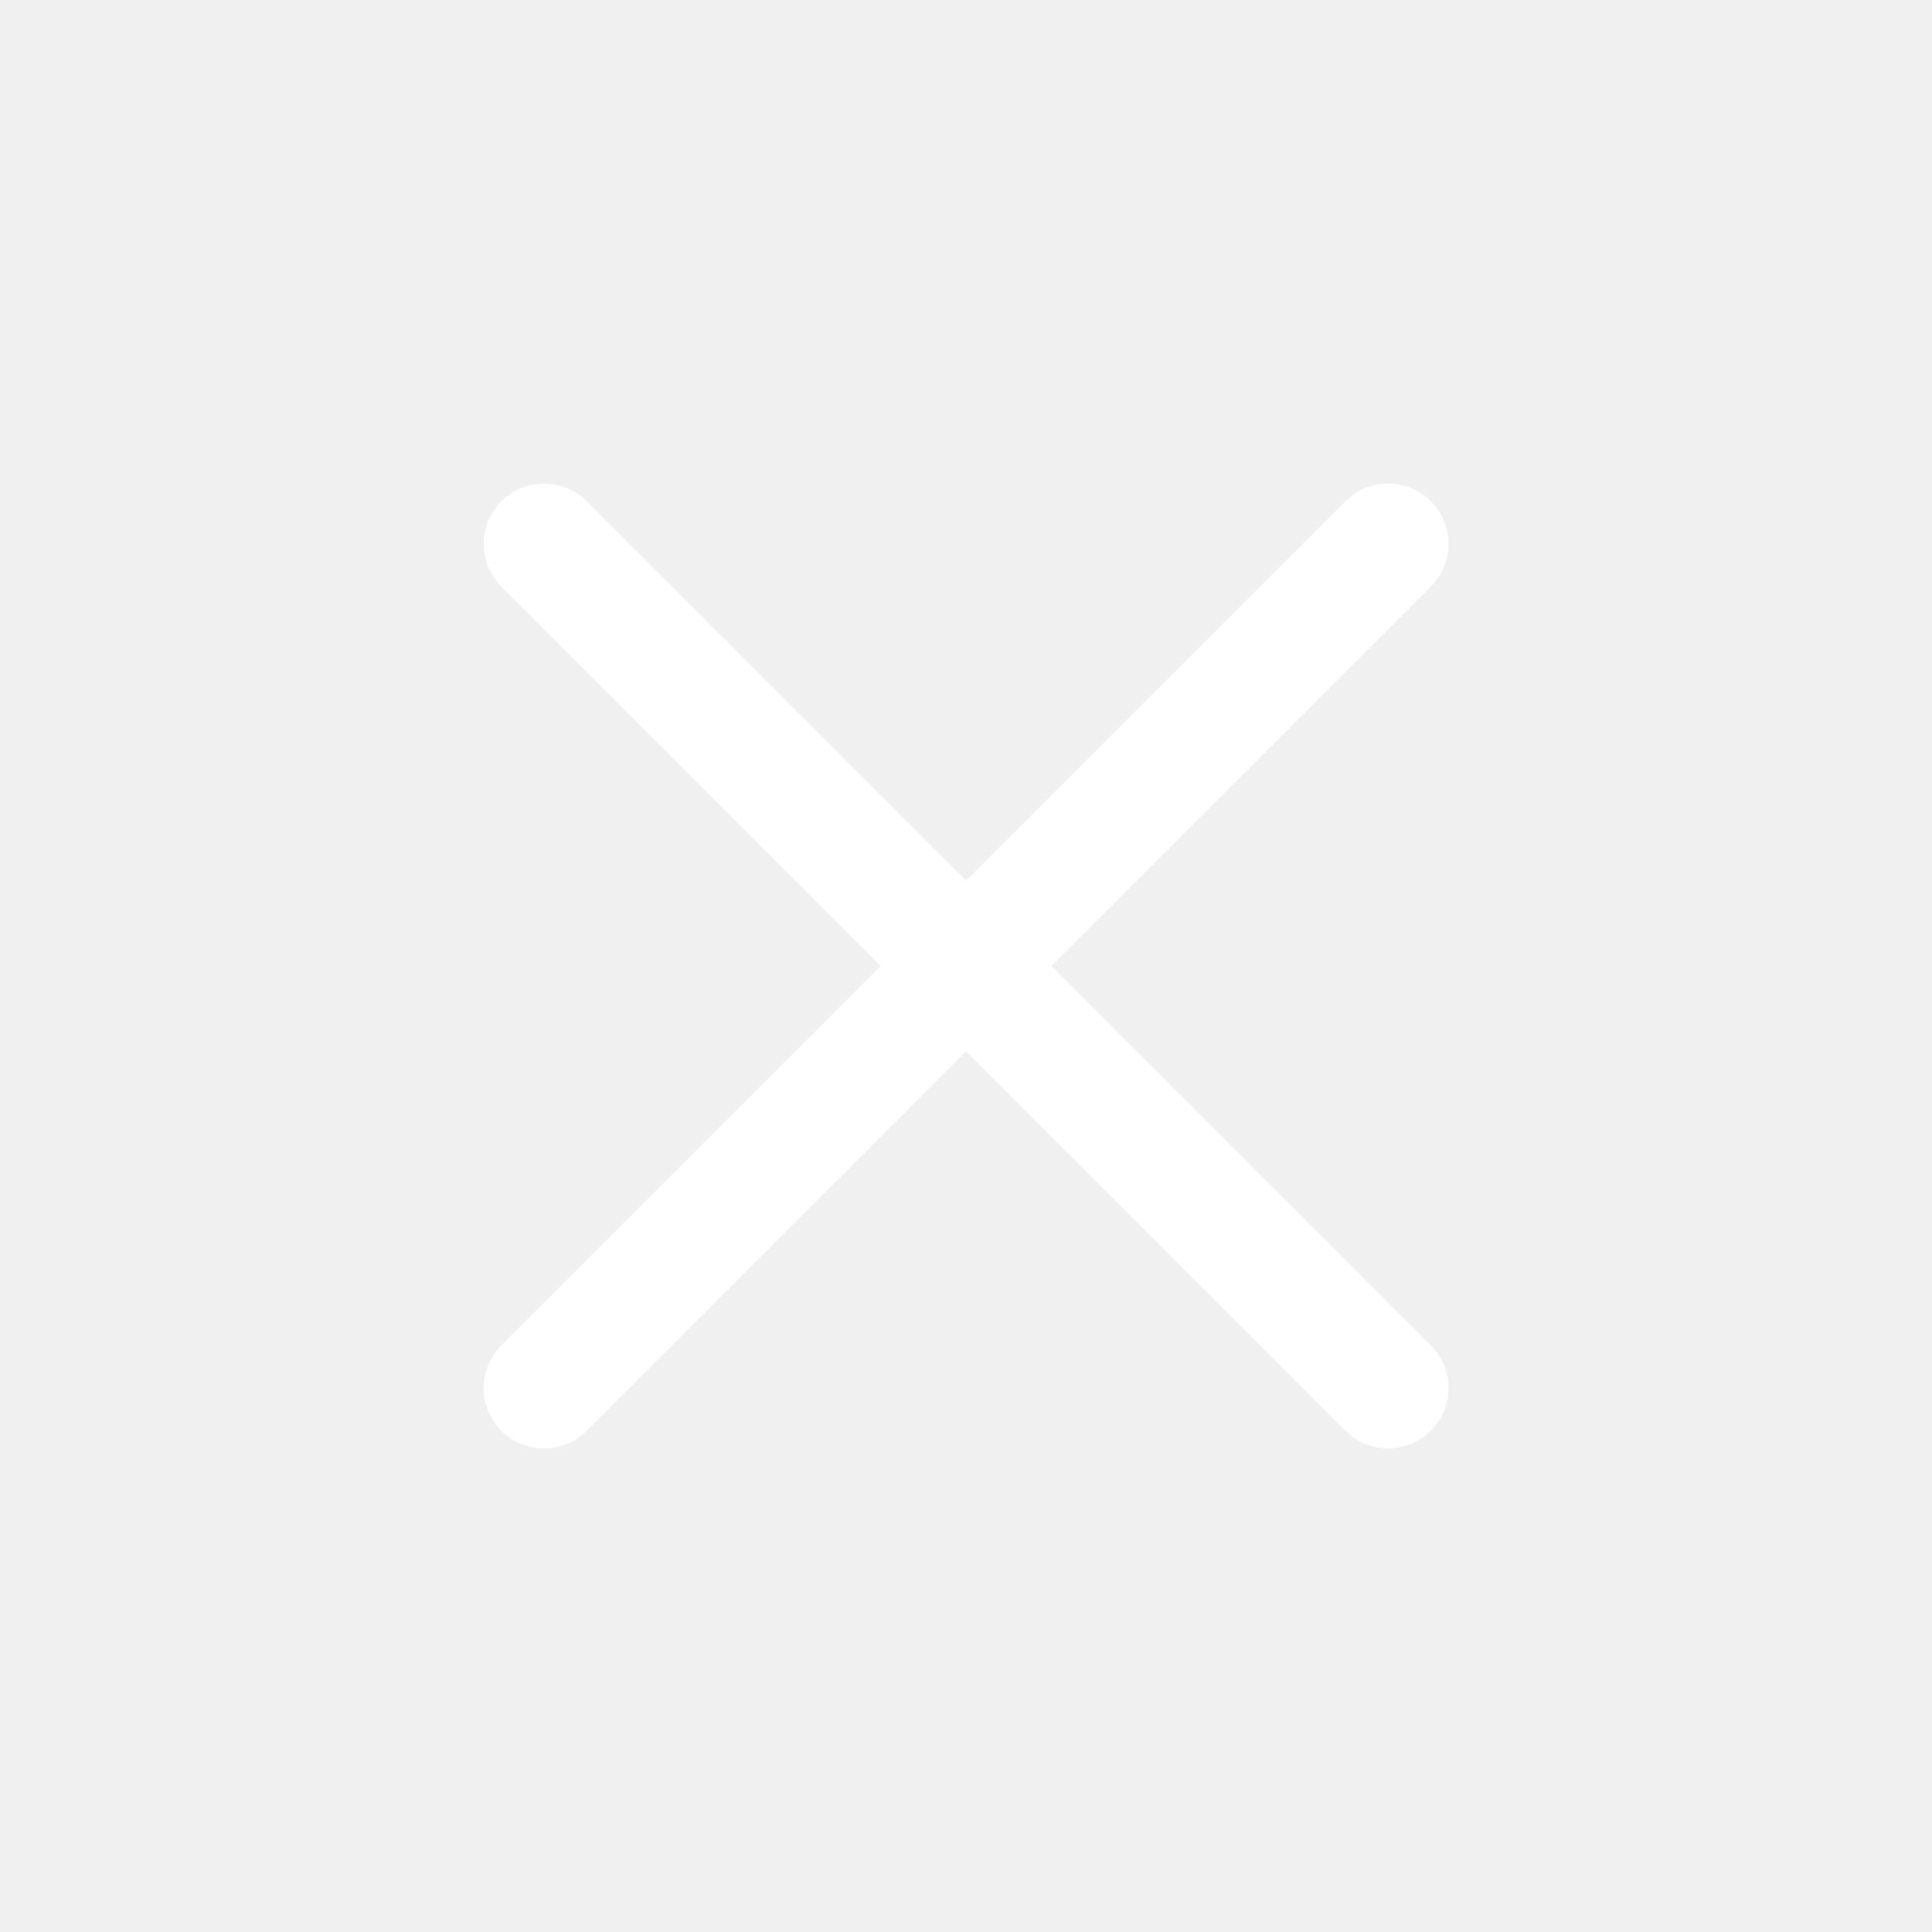
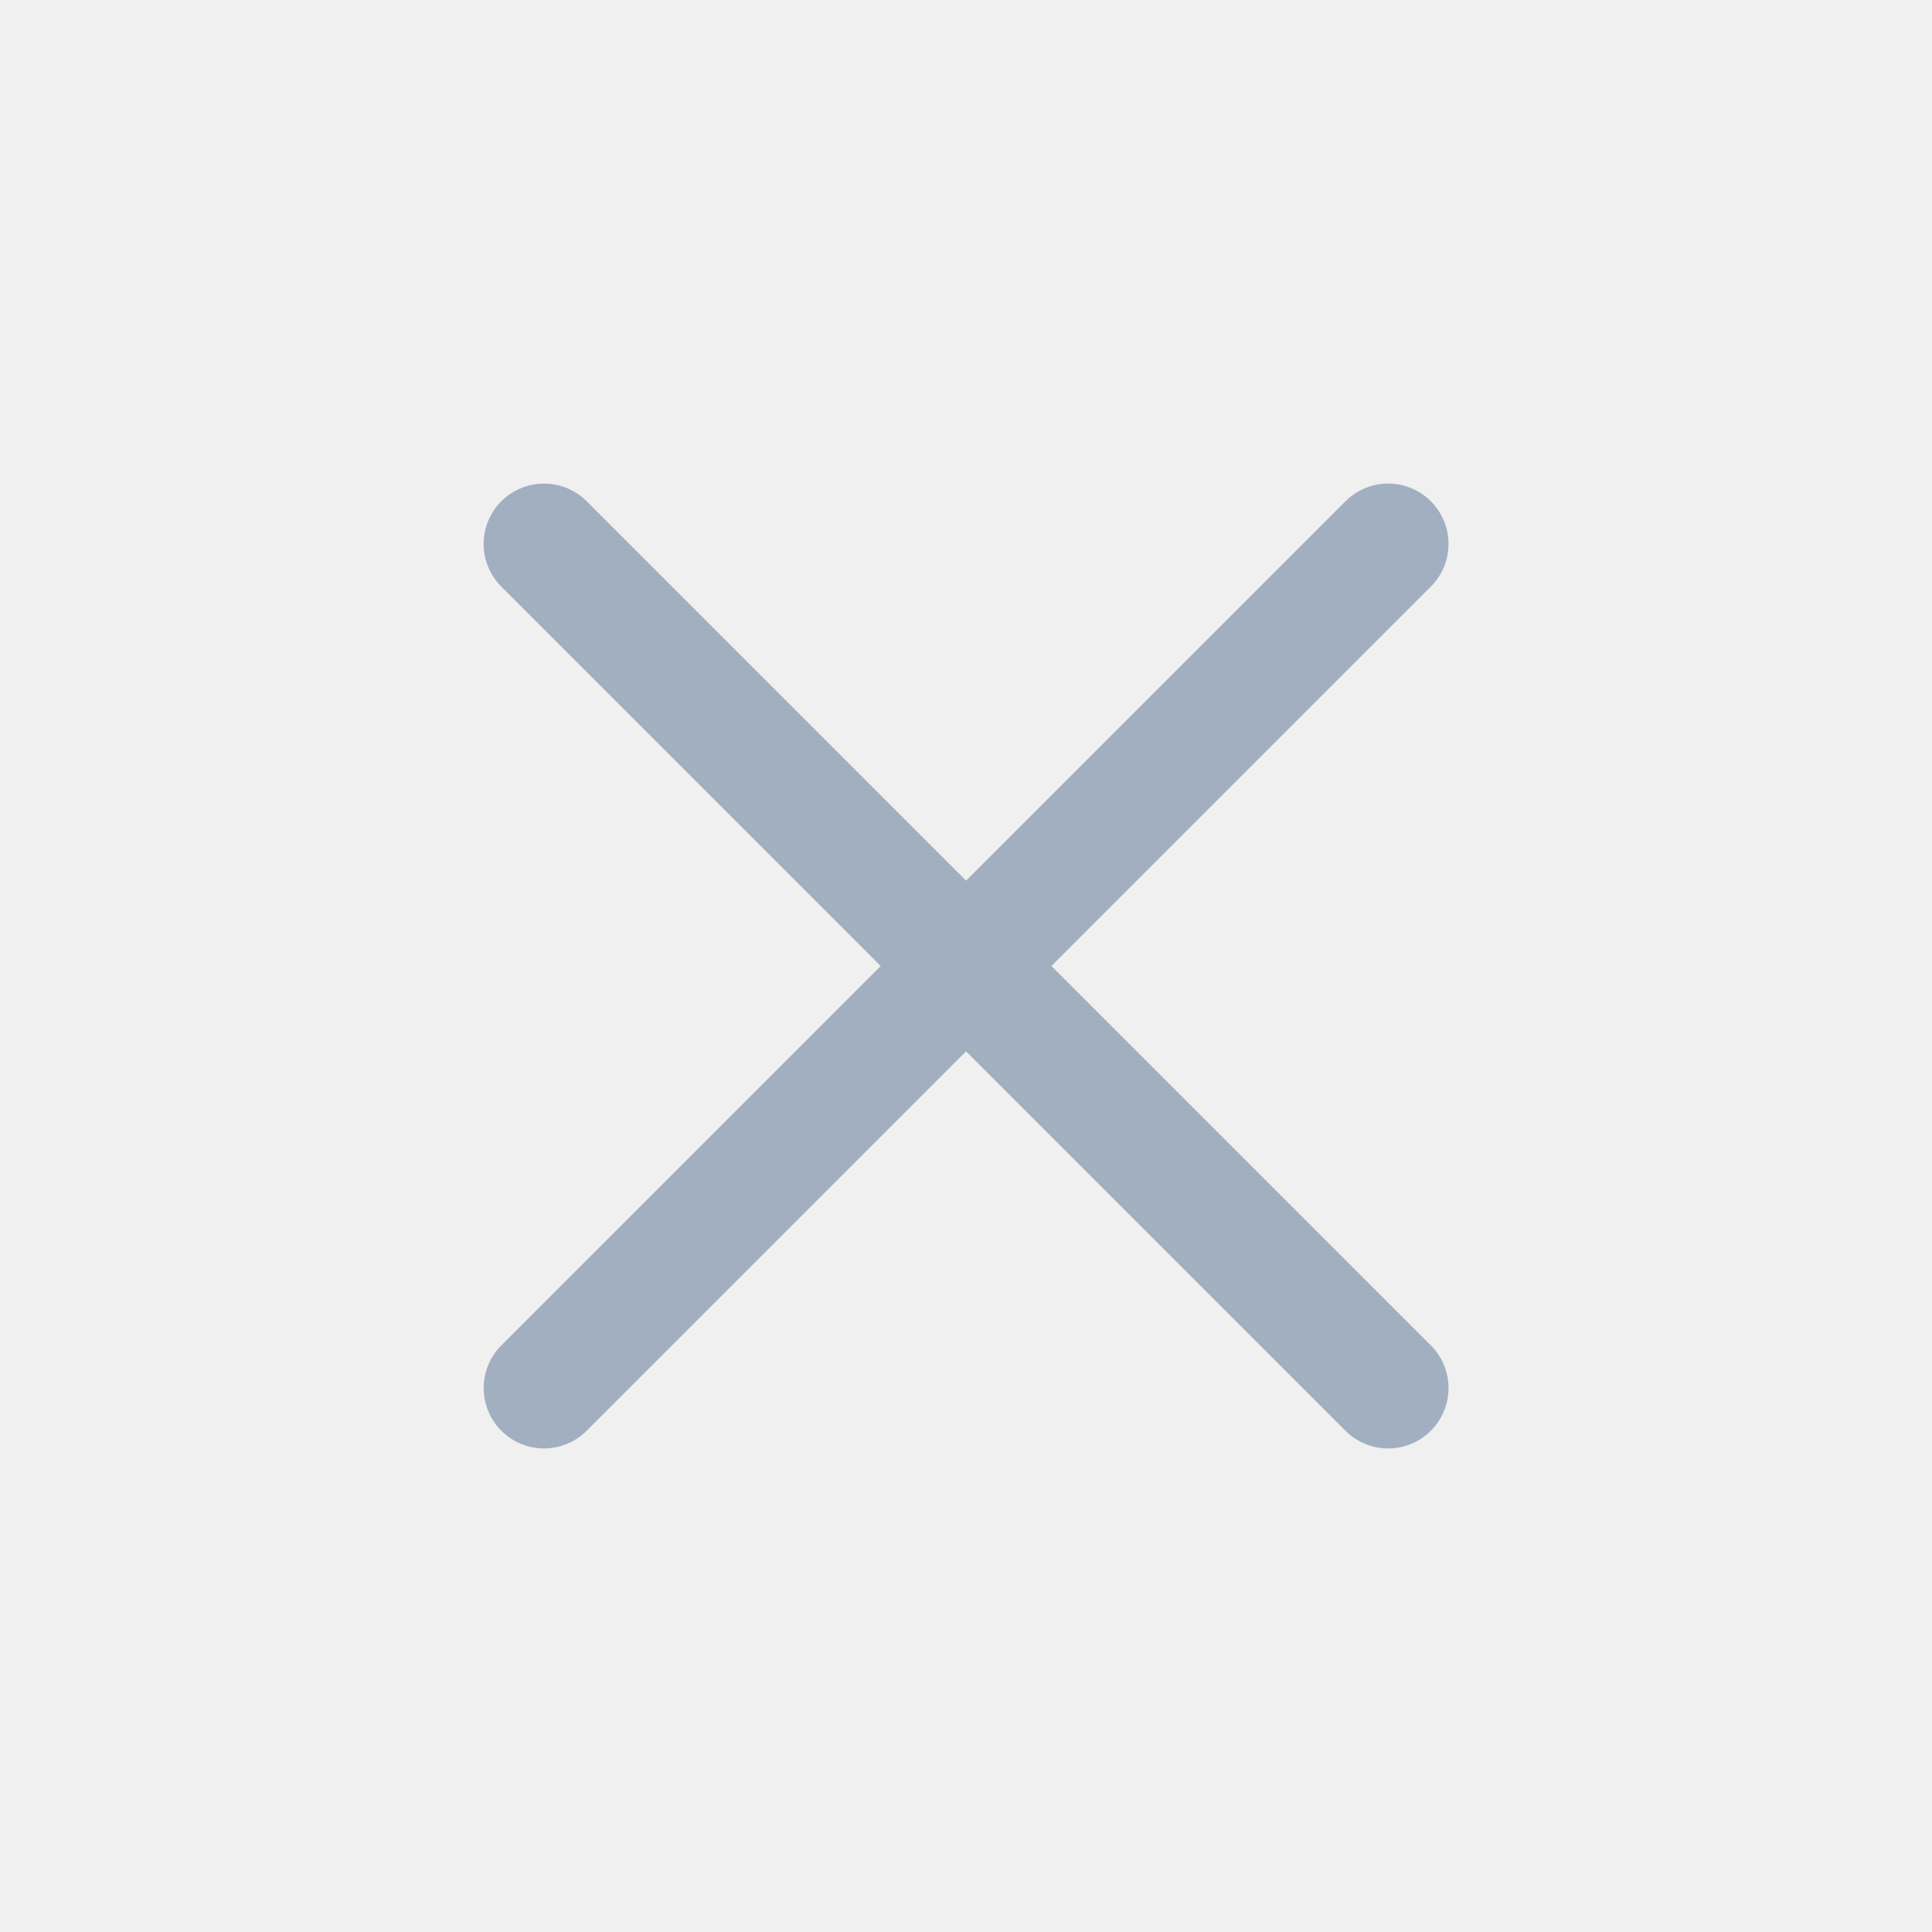
- <svg xmlns="http://www.w3.org/2000/svg" width="24px" height="24px" stroke-width="1.5" viewBox="0 0 24 24" fill="none" color="#ffffff">
-   <path d="M6.758 17.243L12.001 12M17.244 6.757L12.001 12M12.001 12L6.758 6.757M12.001 12L17.244 17.243" stroke="#ffffff" stroke-width="1.5" stroke-linecap="round" stroke-linejoin="round" />
+ <svg xmlns="http://www.w3.org/2000/svg" width="24px" height="24px" stroke-width="1.5" viewBox="0 0 24 24" fill="none" color="#a2afc1">
+   <path d="M6.758 17.243L12.001 12M17.244 6.757L12.001 12M12.001 12L6.758 6.757M12.001 12L17.244 17.243" stroke="#a2afc1" stroke-width="1.5" stroke-linecap="round" stroke-linejoin="round" />
</svg>
